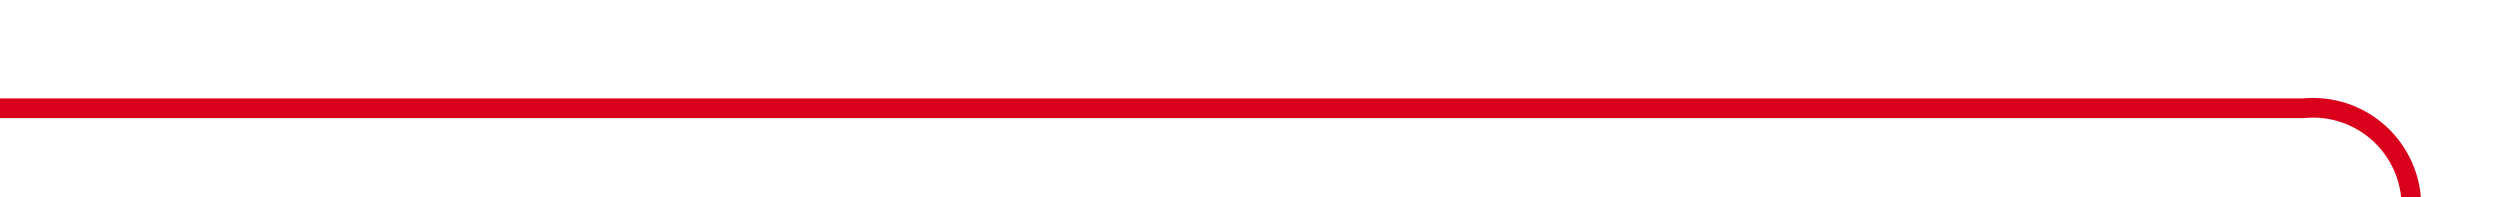
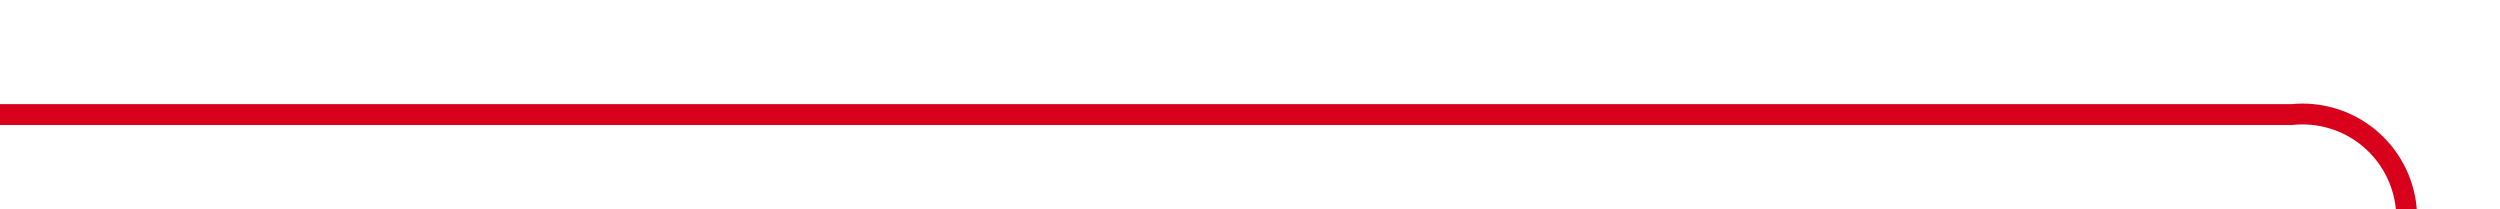
- <svg xmlns="http://www.w3.org/2000/svg" version="1.1" width="127px" height="10px" preserveAspectRatio="xMinYMid meet" viewBox="1185 1038  127 8">
-   <path d="M 1185 1042.5  L 1302 1042.5  A 5 5 0 0 1 1307.5 1047.5 L 1307.5 1117  A 5 5 0 0 0 1312.5 1122.5 L 1425 1122.5  " stroke-width="1" stroke="#d9001b" fill="none" />
+ <svg xmlns="http://www.w3.org/2000/svg" version="1.1" width="120px" height="10px" preserveAspectRatio="xMinYMid meet" viewBox="1185 958  120 8">
+   <path d="M 1185 962.5  L 1295 962.5  A 5 5 0 0 1 1300.5 967 L 1300.5 1039  A 3 3 0 0 1 1303.5 1042 A 3 3 0 0 1 1300.5 1045 L 1300.5 1117  A 5 5 0 0 0 1305.5 1122.5 L 1425 1122.5  " stroke-width="1" stroke="#d9001b" fill="none" />
  <path d="M 1424 1128.8  L 1430 1122.5  L 1424 1116.2  L 1424 1128.8  Z " fill-rule="nonzero" fill="#d9001b" stroke="none" />
</svg>
